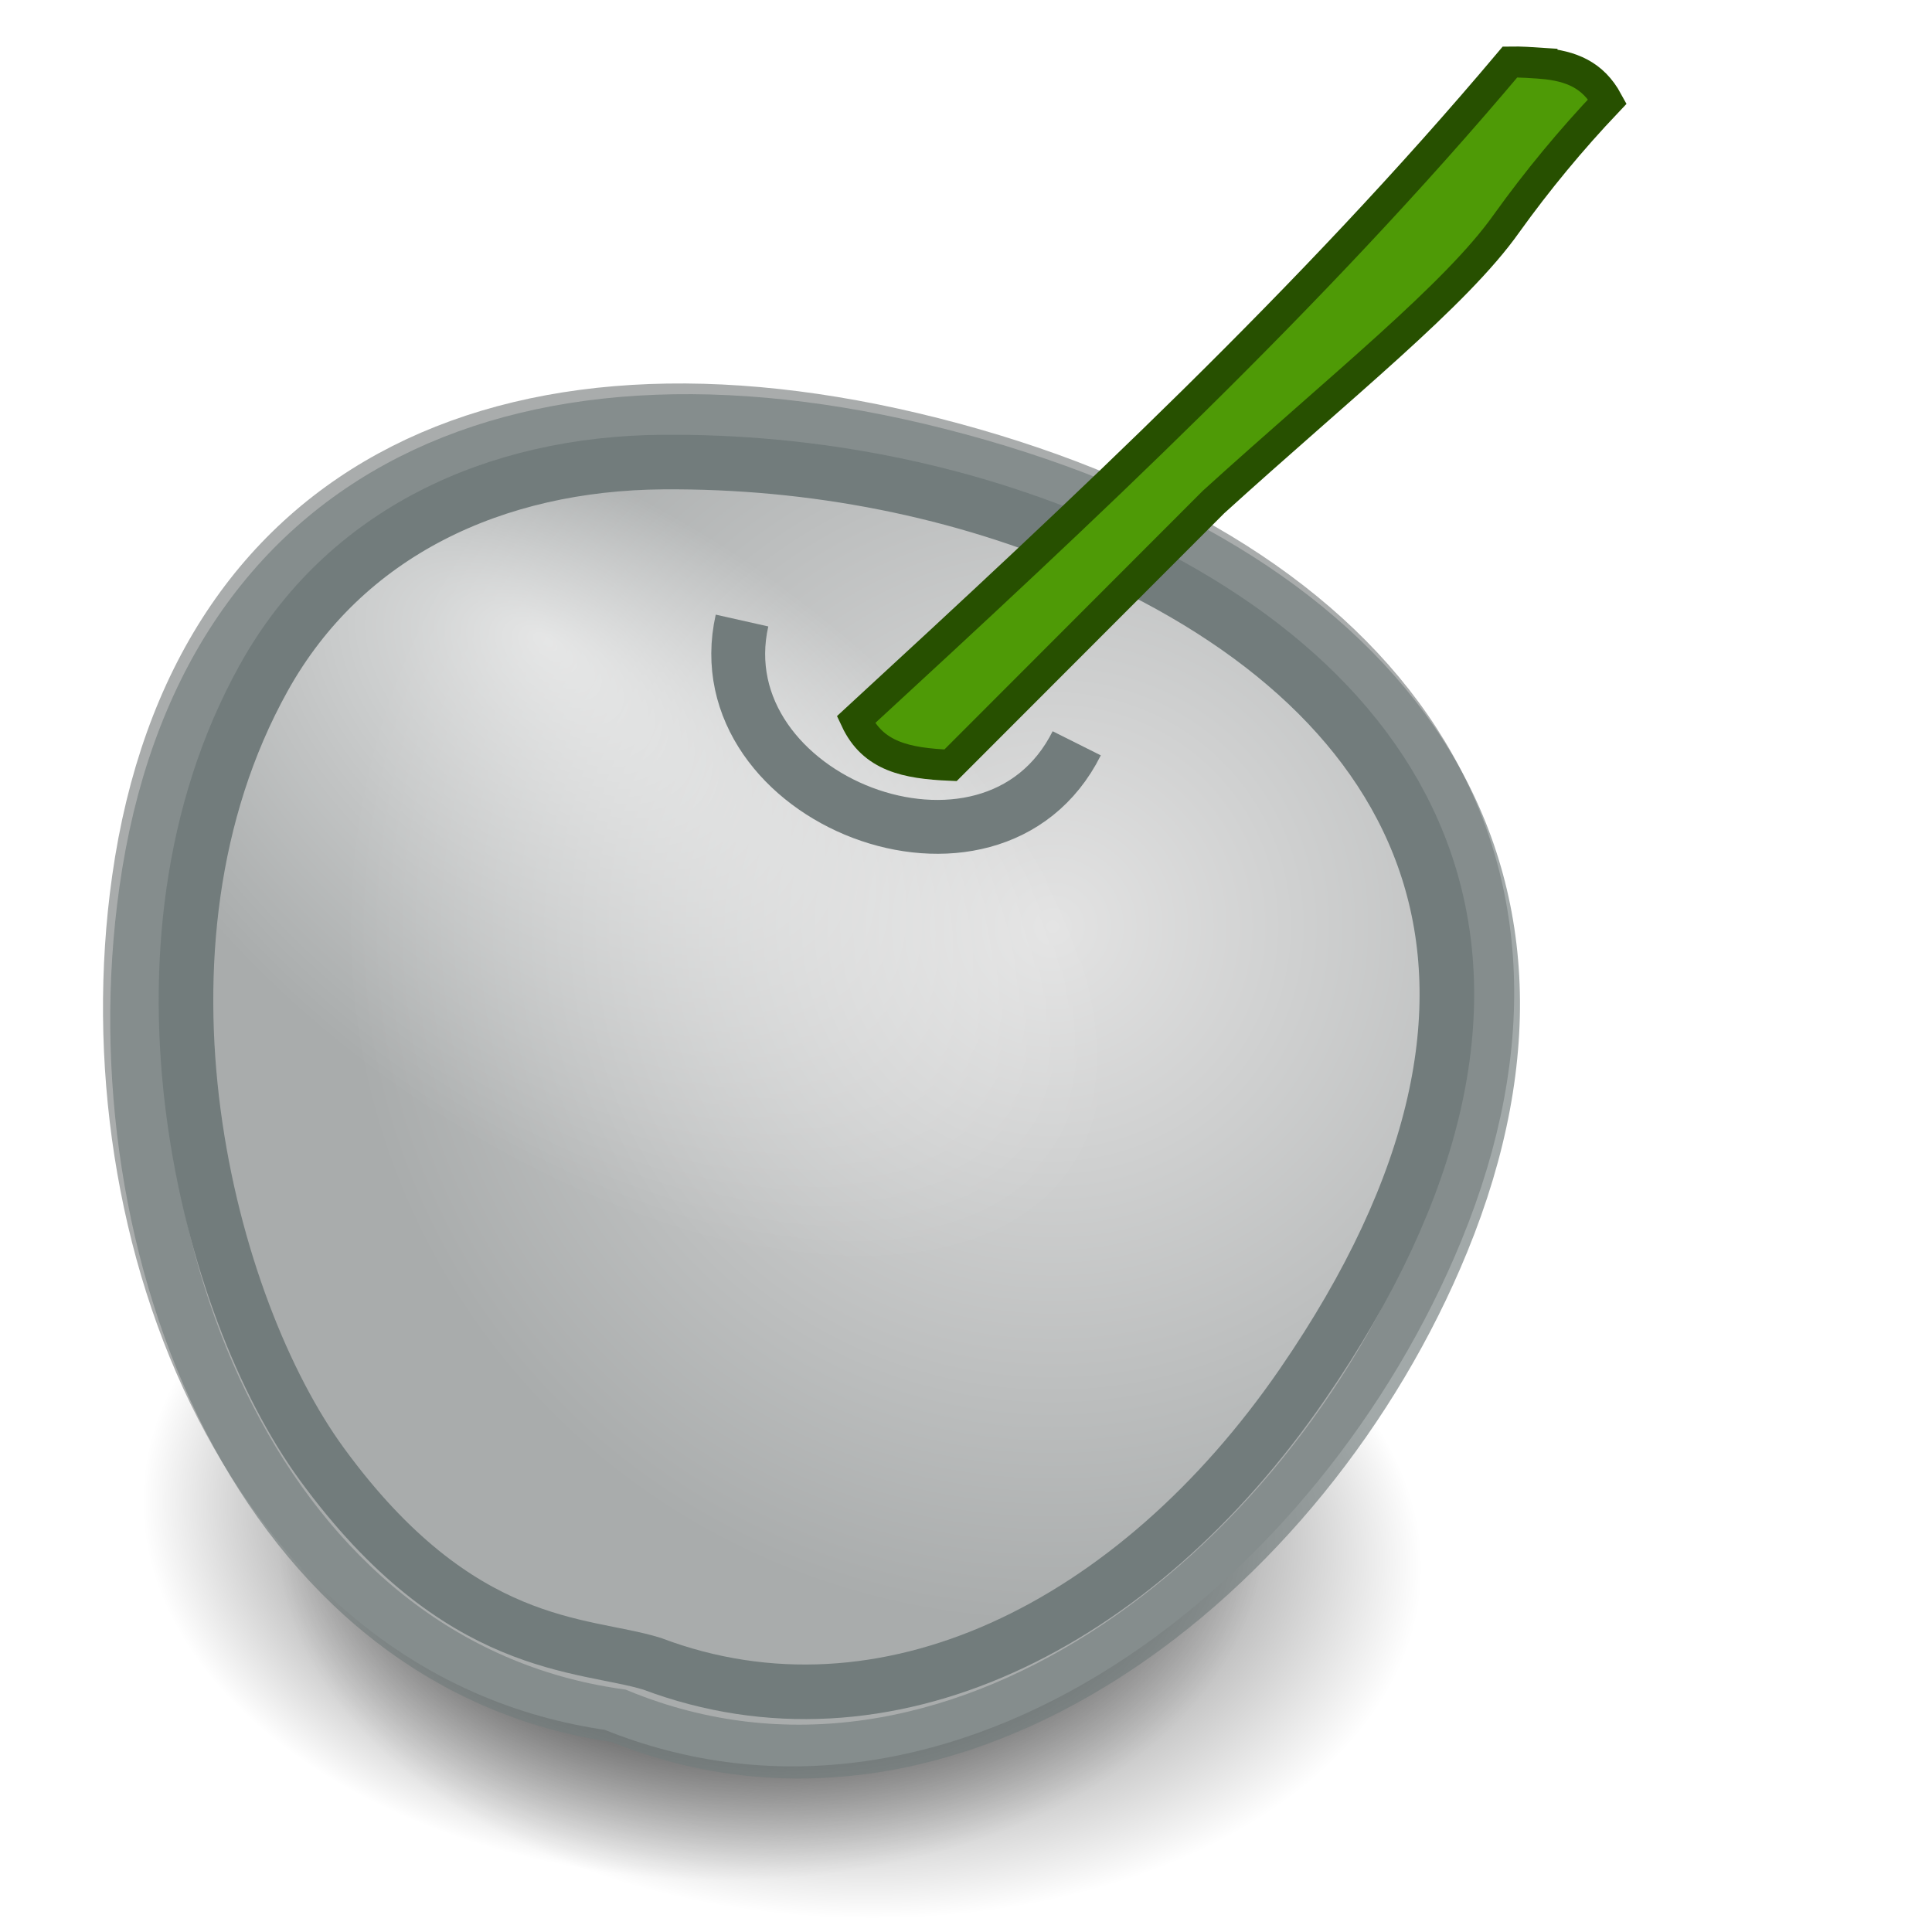
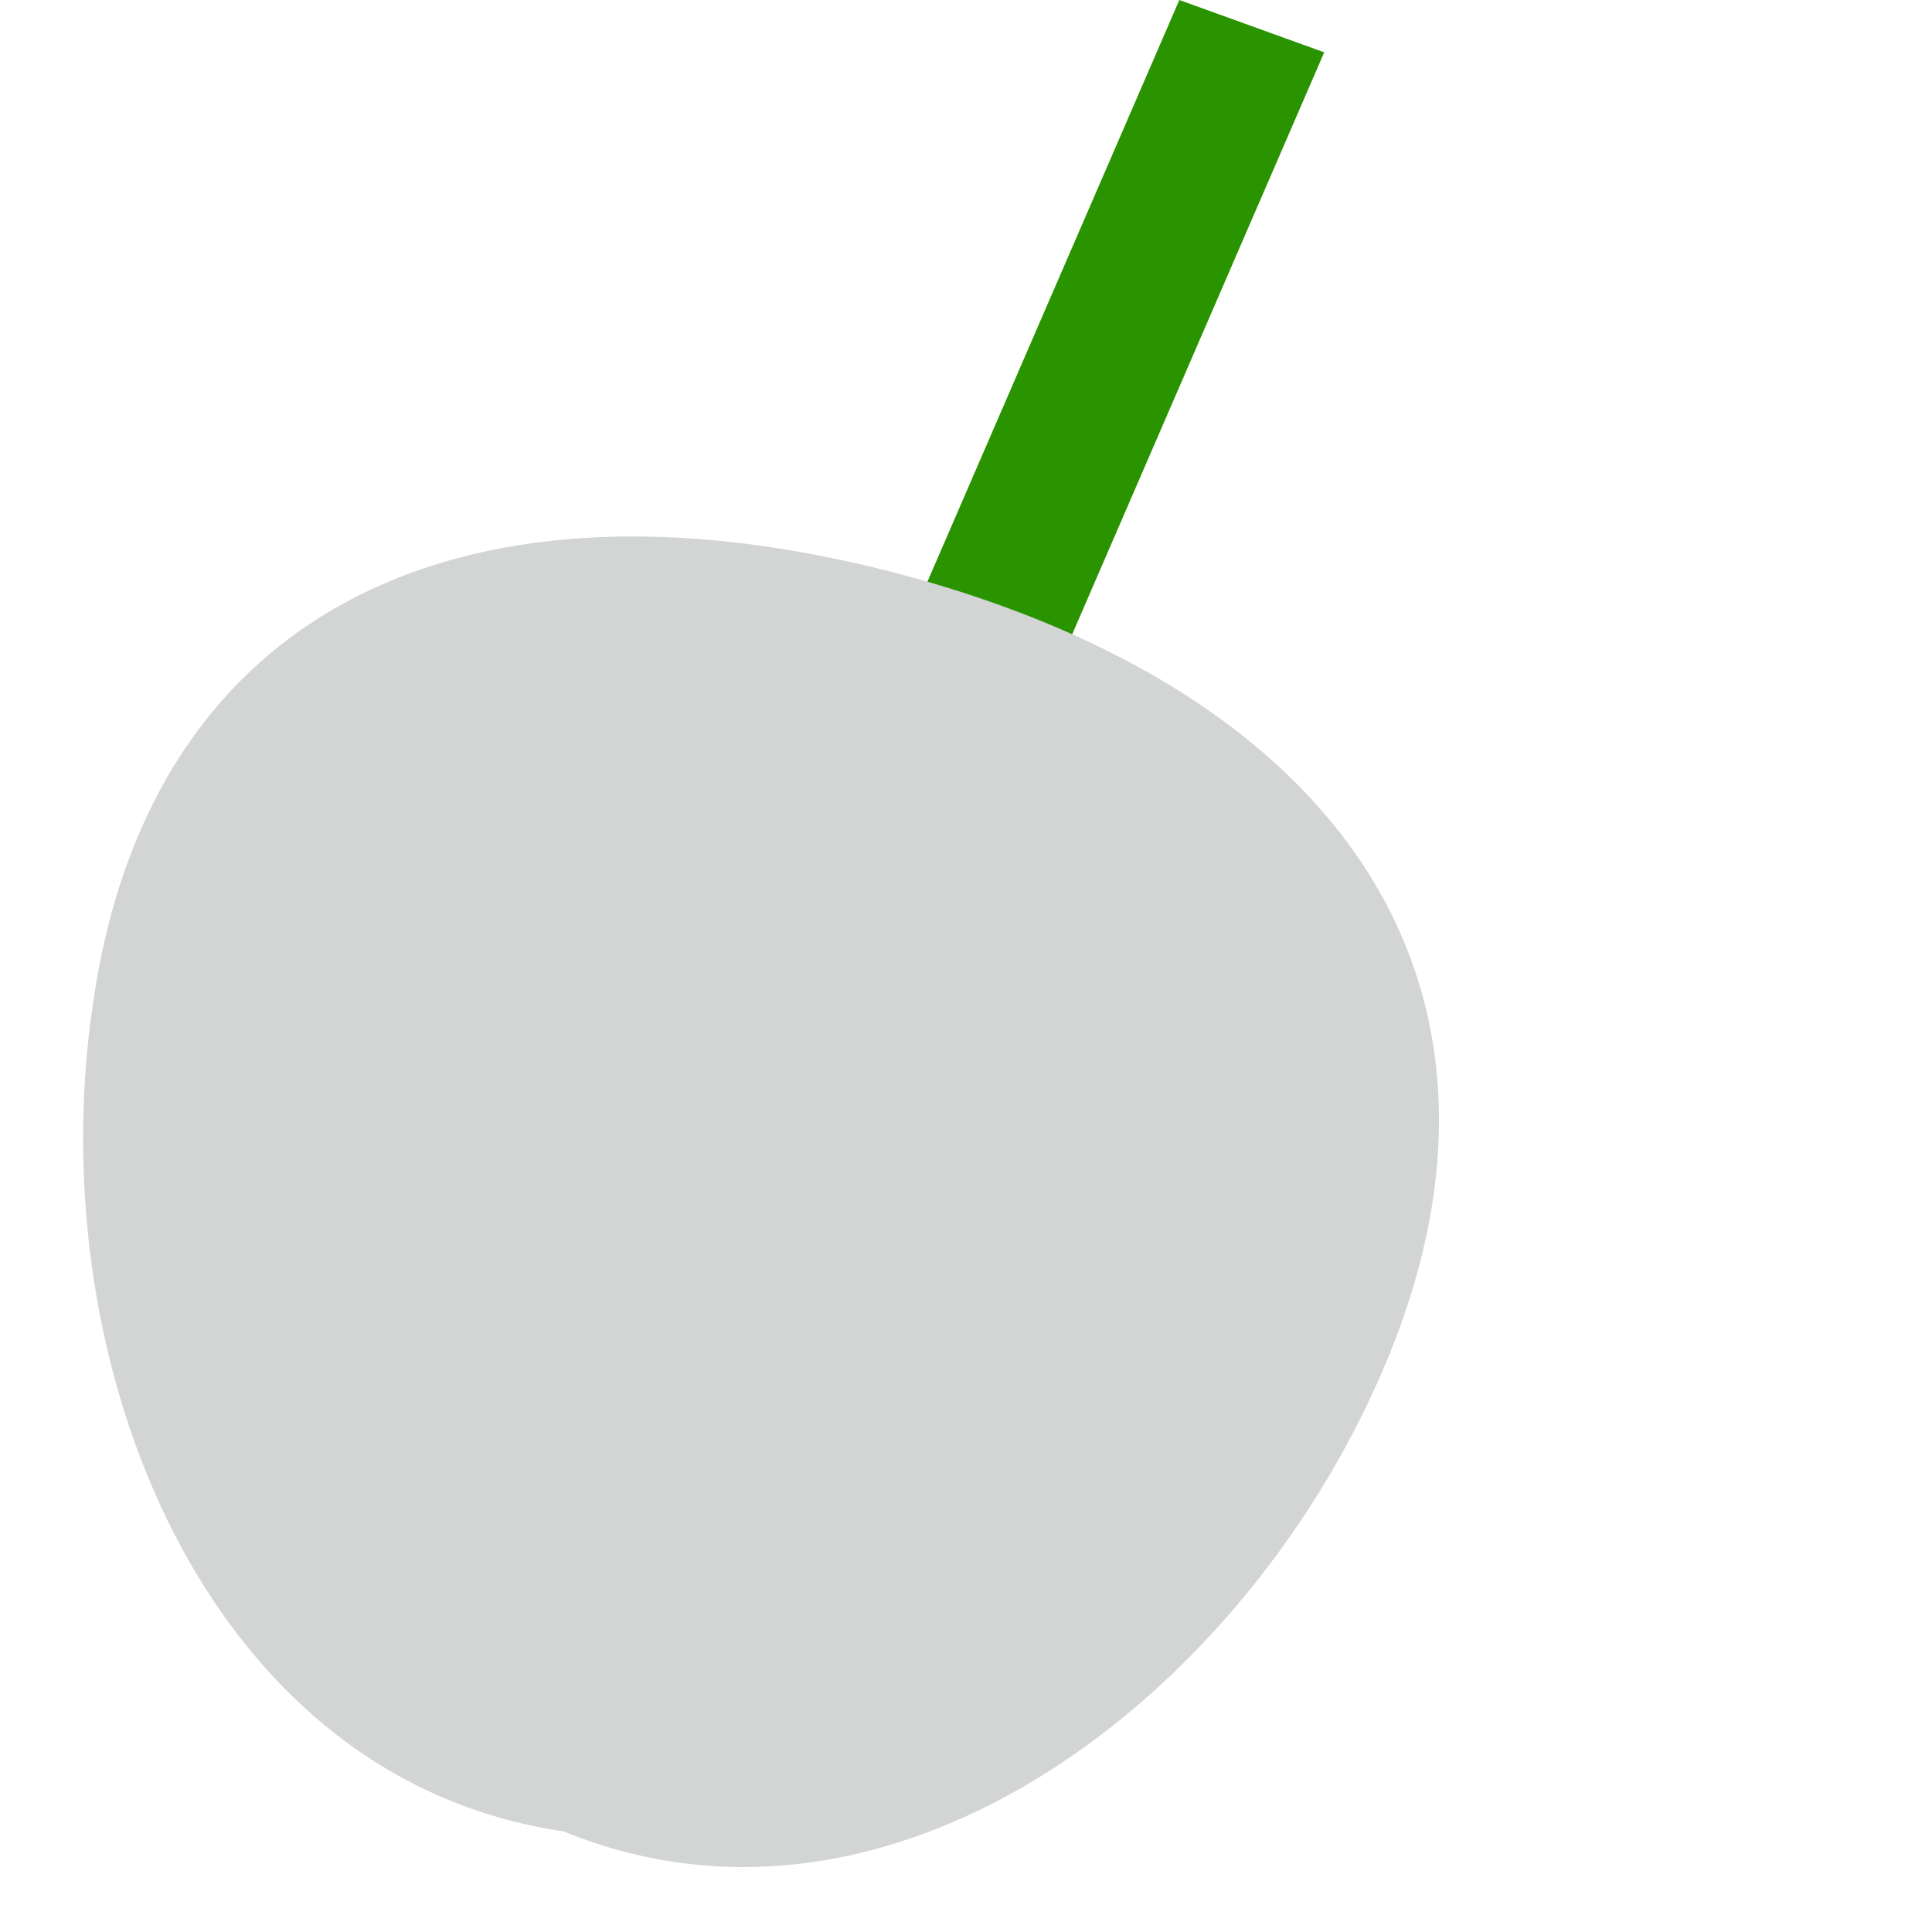
- <svg xmlns="http://www.w3.org/2000/svg" xmlns:xlink="http://www.w3.org/1999/xlink" width="48" height="48">
-   <defs>
-     <linearGradient id="a">
-       <stop offset="0" />
-       <stop offset="1" stop-opacity="0" />
-     </linearGradient>
-     <linearGradient id="b">
-       <stop offset="0" stop-color="#59a40f" />
-       <stop offset="1" stop-color="#306102" />
-     </linearGradient>
-     <linearGradient id="c">
-       <stop offset="0" stop-color="#fff" />
-       <stop offset="1" stop-color="#fff" stop-opacity="0" />
-     </linearGradient>
-     <linearGradient id="d">
-       <stop offset="0" stop-color="#e3e3e3" />
-       <stop offset="1" stop-color="#a9acac" />
-     </linearGradient>
-     <linearGradient id="e">
-       <stop offset="0" stop-color="#fff" />
-       <stop offset="1" stop-color="#fff" stop-opacity="0" />
-     </linearGradient>
-     <radialGradient xlink:href="#a" id="g" gradientUnits="userSpaceOnUse" gradientTransform="matrix(1.15623 .05007 -.03238 .7369 5.71 995.06)" cx="15.116" cy="63.965" fx="13.292" fy="60.044" r="12.289" />
-     <radialGradient r="12.289" fy="63.965" fx="15.116" cy="63.965" cx="15.116" gradientTransform="matrix(1.13465 .04914 -.03238 .7369 2.406 994.13)" gradientUnits="userSpaceOnUse" id="f" xlink:href="#a" />
-     <radialGradient xlink:href="#e" id="i" gradientUnits="userSpaceOnUse" gradientTransform="matrix(.68507 .47409 -.24825 .36395 42.475 18.212)" cx="25.346" cy="30.31" fx="22.506" fy="25.064" r="12.011" />
-     <radialGradient xlink:href="#d" id="h" gradientUnits="userSpaceOnUse" gradientTransform="matrix(.98176 -.01192 .01113 .96706 26.468 12.249)" cx="33.921" cy="32.026" fx="33.921" fy="32.026" r="12.011" />
-   </defs>
-   <path d="M31.43 1042.614c-.22 5.002-6.64 8.787-14.343 8.454-7.702-.334-13.767-4.66-13.545-9.662.218-5.002 6.64-8.787 14.341-8.453 7.702.333 13.767 4.659 13.546 9.661z" fill="url(#f)" transform="translate(0 -1004.362)" />
-   <path d="M35.326 1043.568c-.219 5.002-6.759 8.782-14.607 8.442-7.849-.34-14.033-4.67-13.811-9.673.218-5.002 6.758-8.782 14.607-8.442 7.848.34 14.032 4.671 13.81 9.673z" fill="url(#g)" transform="translate(0 -1004.362)" />
-   <g stroke="#3653ba">
-     <path d="M66.521 47.869c-2.283 5.569-8.17 10.165-13.74 7.887-5.96-.837-8.722-7.77-7.88-13.728.946-6.692 6.339-9.113 13.545-7.167 7.207 1.947 10.64 6.752 8.075 13.008z" fill="url(#h)" stroke="#a9acac" stroke-width=".897" transform="matrix(1.49125 0 0 1.49125 -63.51 -40.819)" />
-     <path d="M66.618 48.06c-2.281 5.576-8.162 10.178-13.726 7.898-5.955-.838-8.712-7.777-7.87-13.742.945-6.7 6.332-9.124 13.531-7.176 7.199 1.948 10.628 6.758 8.065 13.02z" opacity=".66" fill="url(#i)" stroke="#727c7c" stroke-width=".897" transform="matrix(1.49125 0 0 1.49125 -63.51 -40.819)" />
-     <path d="M16.466 11.48c-4.153.032-7.898 1.736-9.914 5.363C2.83 23.54 5.142 32.473 8 36.38c3.412 4.675 6.474 4.426 8.198 4.955 5.792 2.186 12.025-.938 16.153-6.934 6.905-10.03 3.14-17.136-5.14-20.771-3.31-1.453-7.022-2.179-10.744-2.15z" fill="none" stroke="#727c7c" stroke-width="1.356" />
-     <path d="M18.435 15.417c-.997 4.44 6.2 7.276 8.316 3.05" fill="none" stroke="#727c7c" stroke-width="1.338" />
-   </g>
-   <path d="M38.31 1.573c-.242-.016-.518-.037-.795-.032-4.953 5.884-10.589 11.126-16.251 16.342.426.91 1.247 1.083 2.352 1.13l6.536-6.543c3.163-2.87 6.022-5.14 7.279-6.921a28.768 28.768 0 012.506-3.03c-.36-.662-.903-.882-1.627-.945h0z" fill="#4e9a06" stroke="#275000" stroke-width=".771" />
+ <svg xmlns="http://www.w3.org/2000/svg" version="1.1" id="Layer_1" x="0px" y="0px" viewBox="0 0 48 48" style="enable-background:new 0 0 48 48;" xml:space="preserve">
+   <style type="text/css">
+ 	.st0{fill:#299400;}
+ 	.st1{fill:#D3D5D5;}
+ </style>
+   <polygon class="st0" points="29.3,0 32.9,1.3 16.4,39.4 12.8,38.1 " />
+   <path class="st1" d="M34.5,33.7C31.1,42,22.3,48.9,14,45.5C5.1,44.2,1,33.9,2.3,25c1.4-10,9.4-13.6,20.2-10.7  C33.2,17.2,38.3,24.4,34.5,33.7z" />
</svg>
